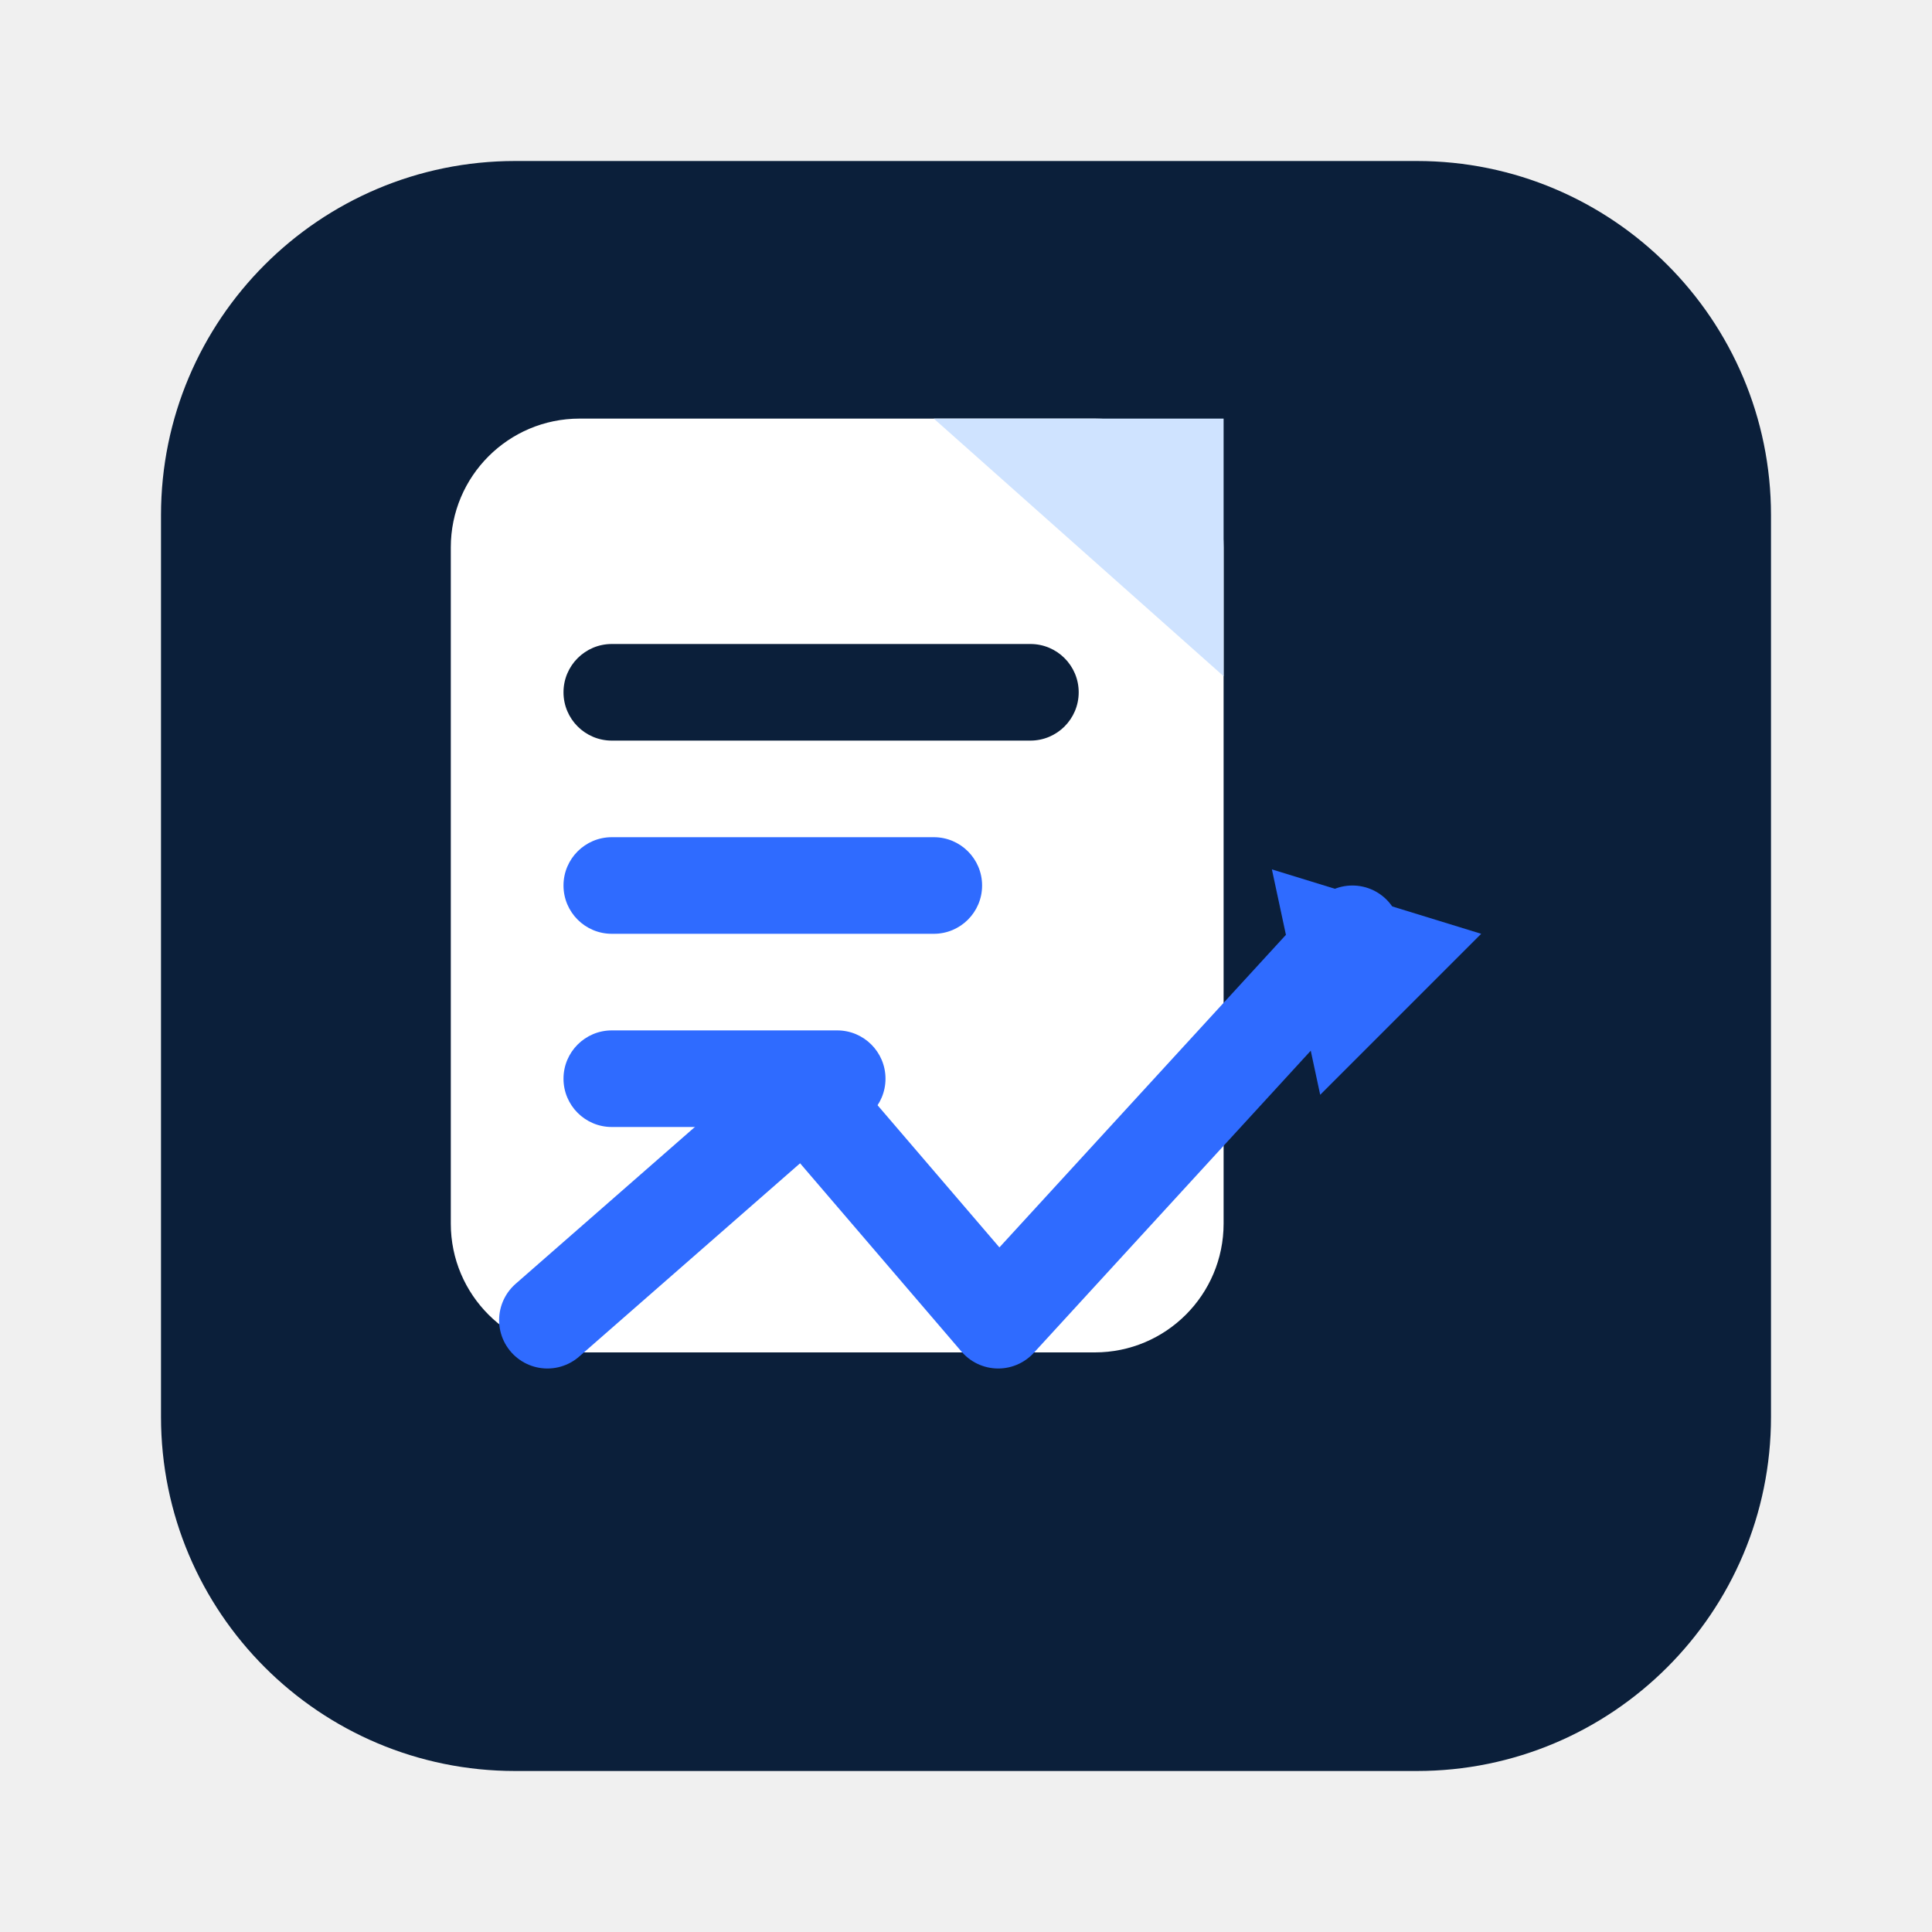
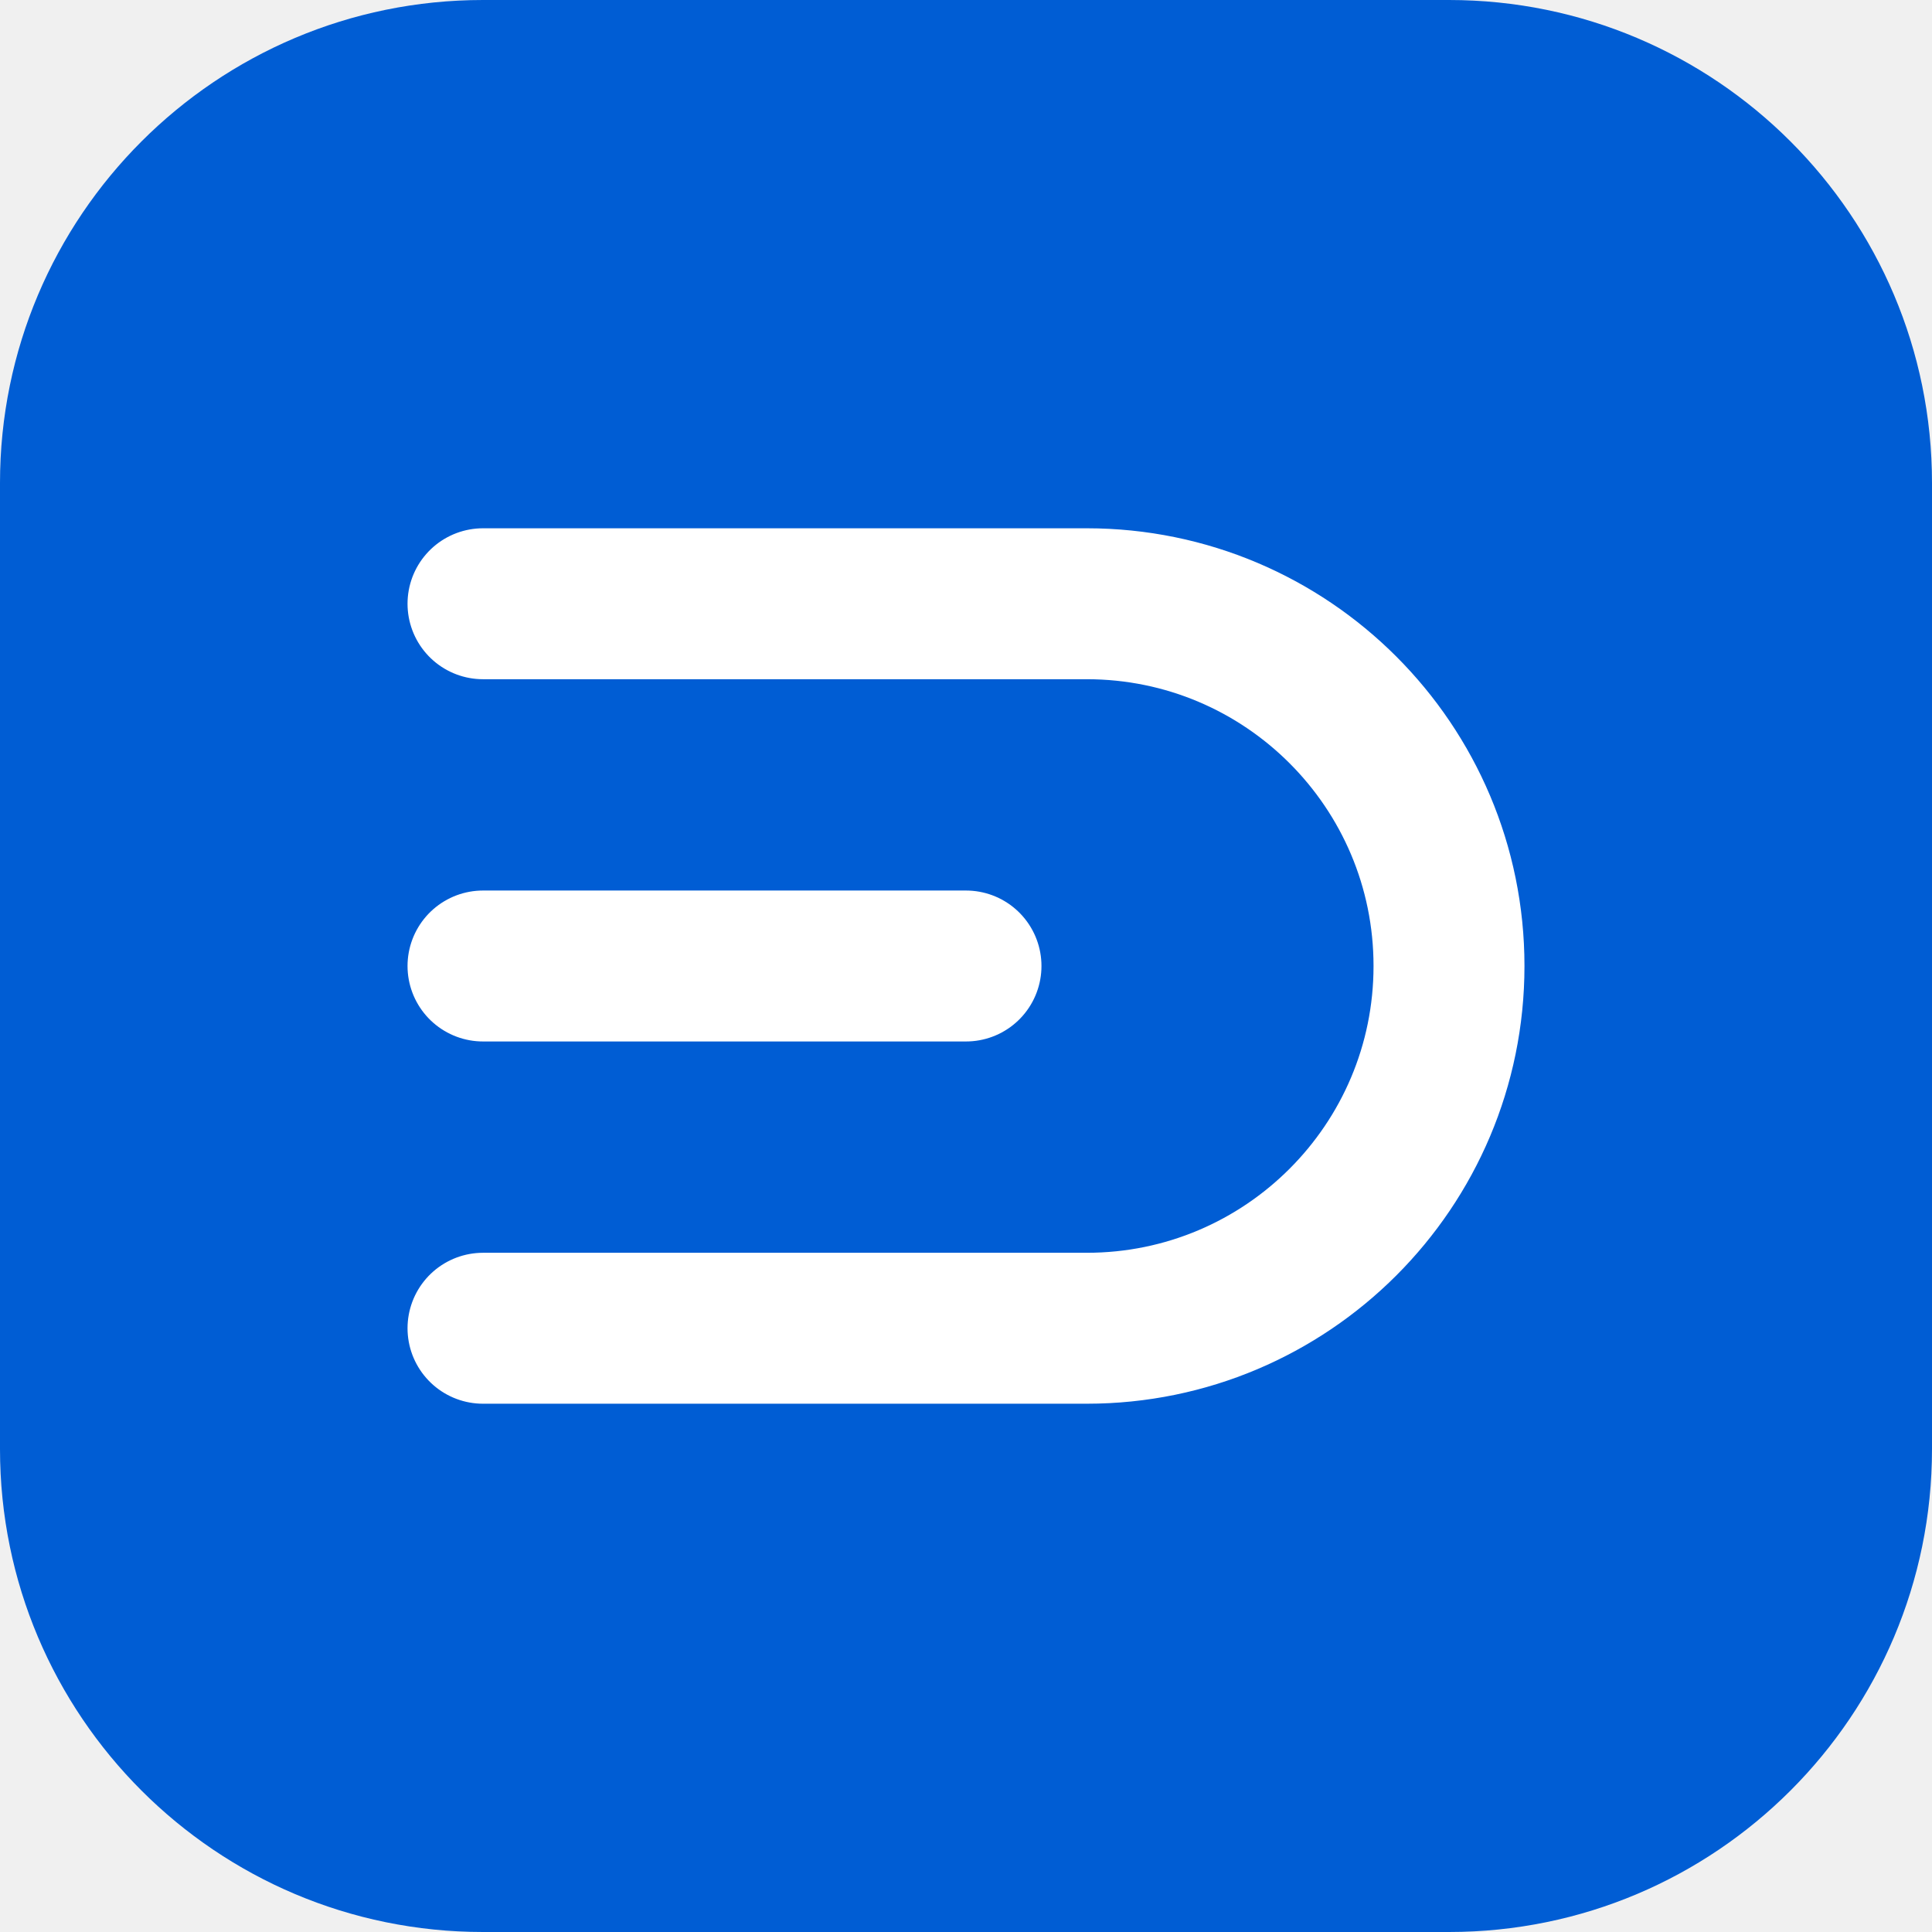
- <svg xmlns="http://www.w3.org/2000/svg" width="64" height="64" viewBox="0 0 120 120" fill="none">
-   <rect x="10" y="10" width="100" height="100" rx="22" fill="#0B1F3A" />
-   <rect x="28" y="26" width="48" height="58" rx="8" fill="white" />
-   <polygon points="58,26 76,26 76,42" fill="#CFE3FF" />
-   <rect x="35" y="40" width="32" height="6" rx="3" fill="#0B1F3A" />
-   <rect x="35" y="52" width="26" height="6" rx="3" fill="#2F6BFF" />
-   <rect x="35" y="64" width="20" height="6" rx="3" fill="#2F6BFF" />
-   <polyline points="34,82 50,68 62,82 84,58" stroke="#2F6BFF" stroke-width="6" fill="none" stroke-linecap="round" stroke-linejoin="round" />
-   <polygon points="79,54 92,58 82,68" fill="#2F6BFF" />
+ <svg xmlns="http://www.w3.org/2000/svg" viewBox="0 0 32 32">
+   <rect width="32" height="32" rx="8" fill="#005dd4" />
+   <path d="M8 10h10a6 6 0 010 12H8" stroke="white" stroke-width="2.5" stroke-linecap="round" fill="none" />
+   <path d="M8 16h8" stroke="white" stroke-width="2.5" stroke-linecap="round" />
</svg>
